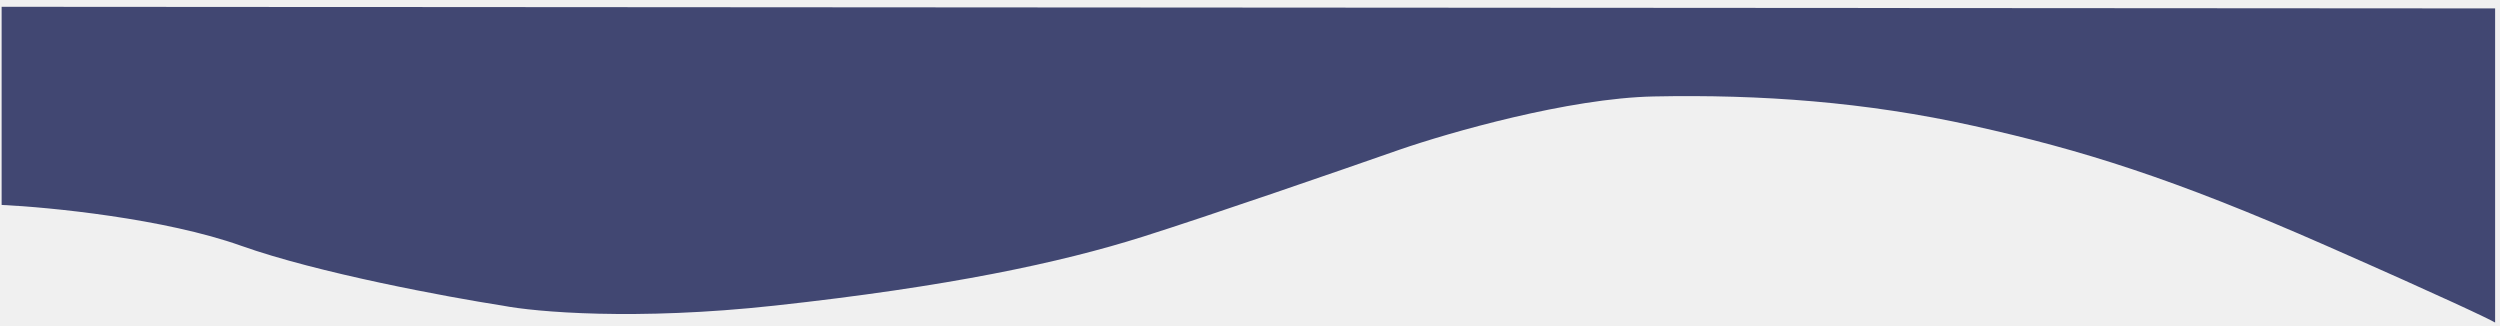
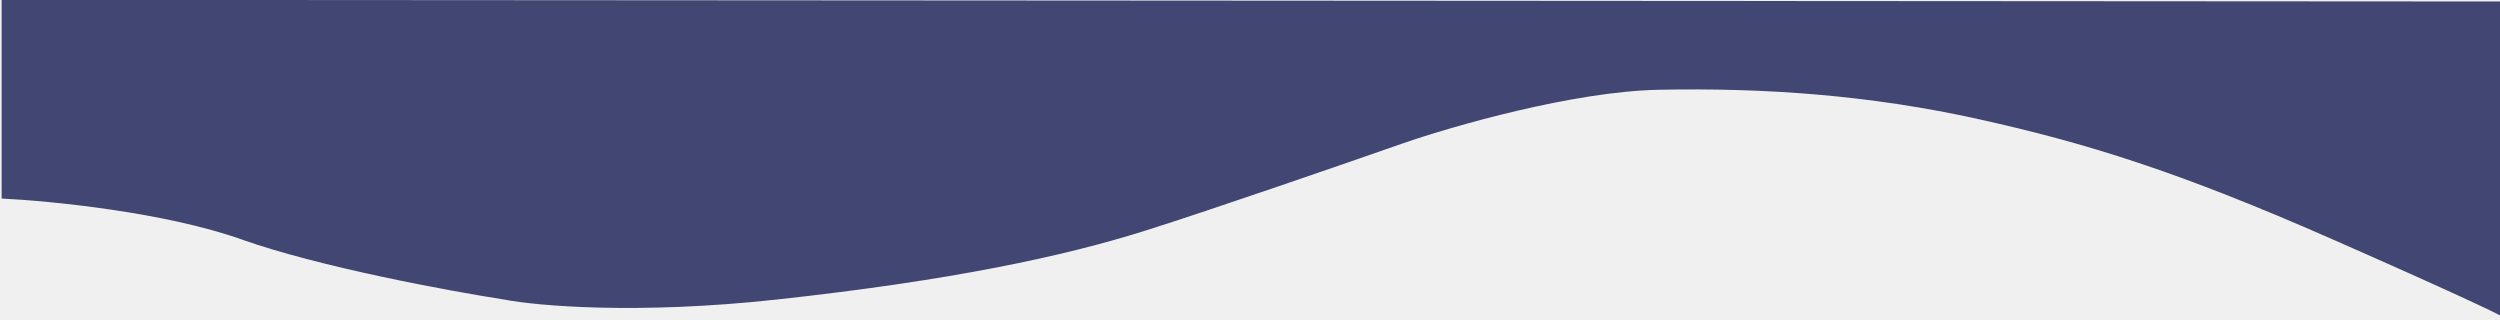
- <svg xmlns="http://www.w3.org/2000/svg" width="361" height="47" viewBox="0 0 361 47" fill="none">
-   <path d="M0.235 29.592V0.981L360.295 1.215V46.575C359.511 46.105 353.515 43.217 335.81 35.431C313.679 25.7 300.495 21.619 284.956 18.166C269.417 14.713 254.192 13.614 238.811 13.928C226.505 14.18 209.198 19.16 202.083 21.619C193.711 24.549 174.584 31.162 165.041 34.176C153.112 37.943 136.945 41.396 111.832 44.135C91.742 46.326 77.303 45.048 72.596 44.135C64.615 42.893 45.886 39.426 34.819 35.489C23.753 31.552 7.152 29.917 0.235 29.592Z" fill="#414772" />
+ <svg xmlns="http://www.w3.org/2000/svg" width="360" height="46" viewBox="0 0 360 46" fill="none">
+   <g clip-path="url(#clip0_2062_105)">
+     <path d="M0.236 28.592V-0.019L360.295 0.215V45.575C359.511 45.105 353.515 42.217 335.81 34.431C313.679 24.7 300.495 20.619 284.956 17.166C269.417 13.713 254.192 12.614 238.811 12.928C226.505 13.18 209.198 18.16 202.083 20.619C193.711 23.549 174.584 30.162 165.041 33.176C153.112 36.943 136.945 40.396 111.832 43.135C91.742 45.326 77.304 44.048 72.596 43.135C64.615 41.893 45.886 38.426 34.819 34.489C23.753 30.552 7.152 28.917 0.236 28.592Z" fill="#414772" />
+   </g>
+   <defs>
+     <clipPath id="clip0_2062_105">
+       <rect width="361" height="47" fill="white" transform="translate(0 -1)" />
+     </clipPath>
+   </defs>
</svg>
